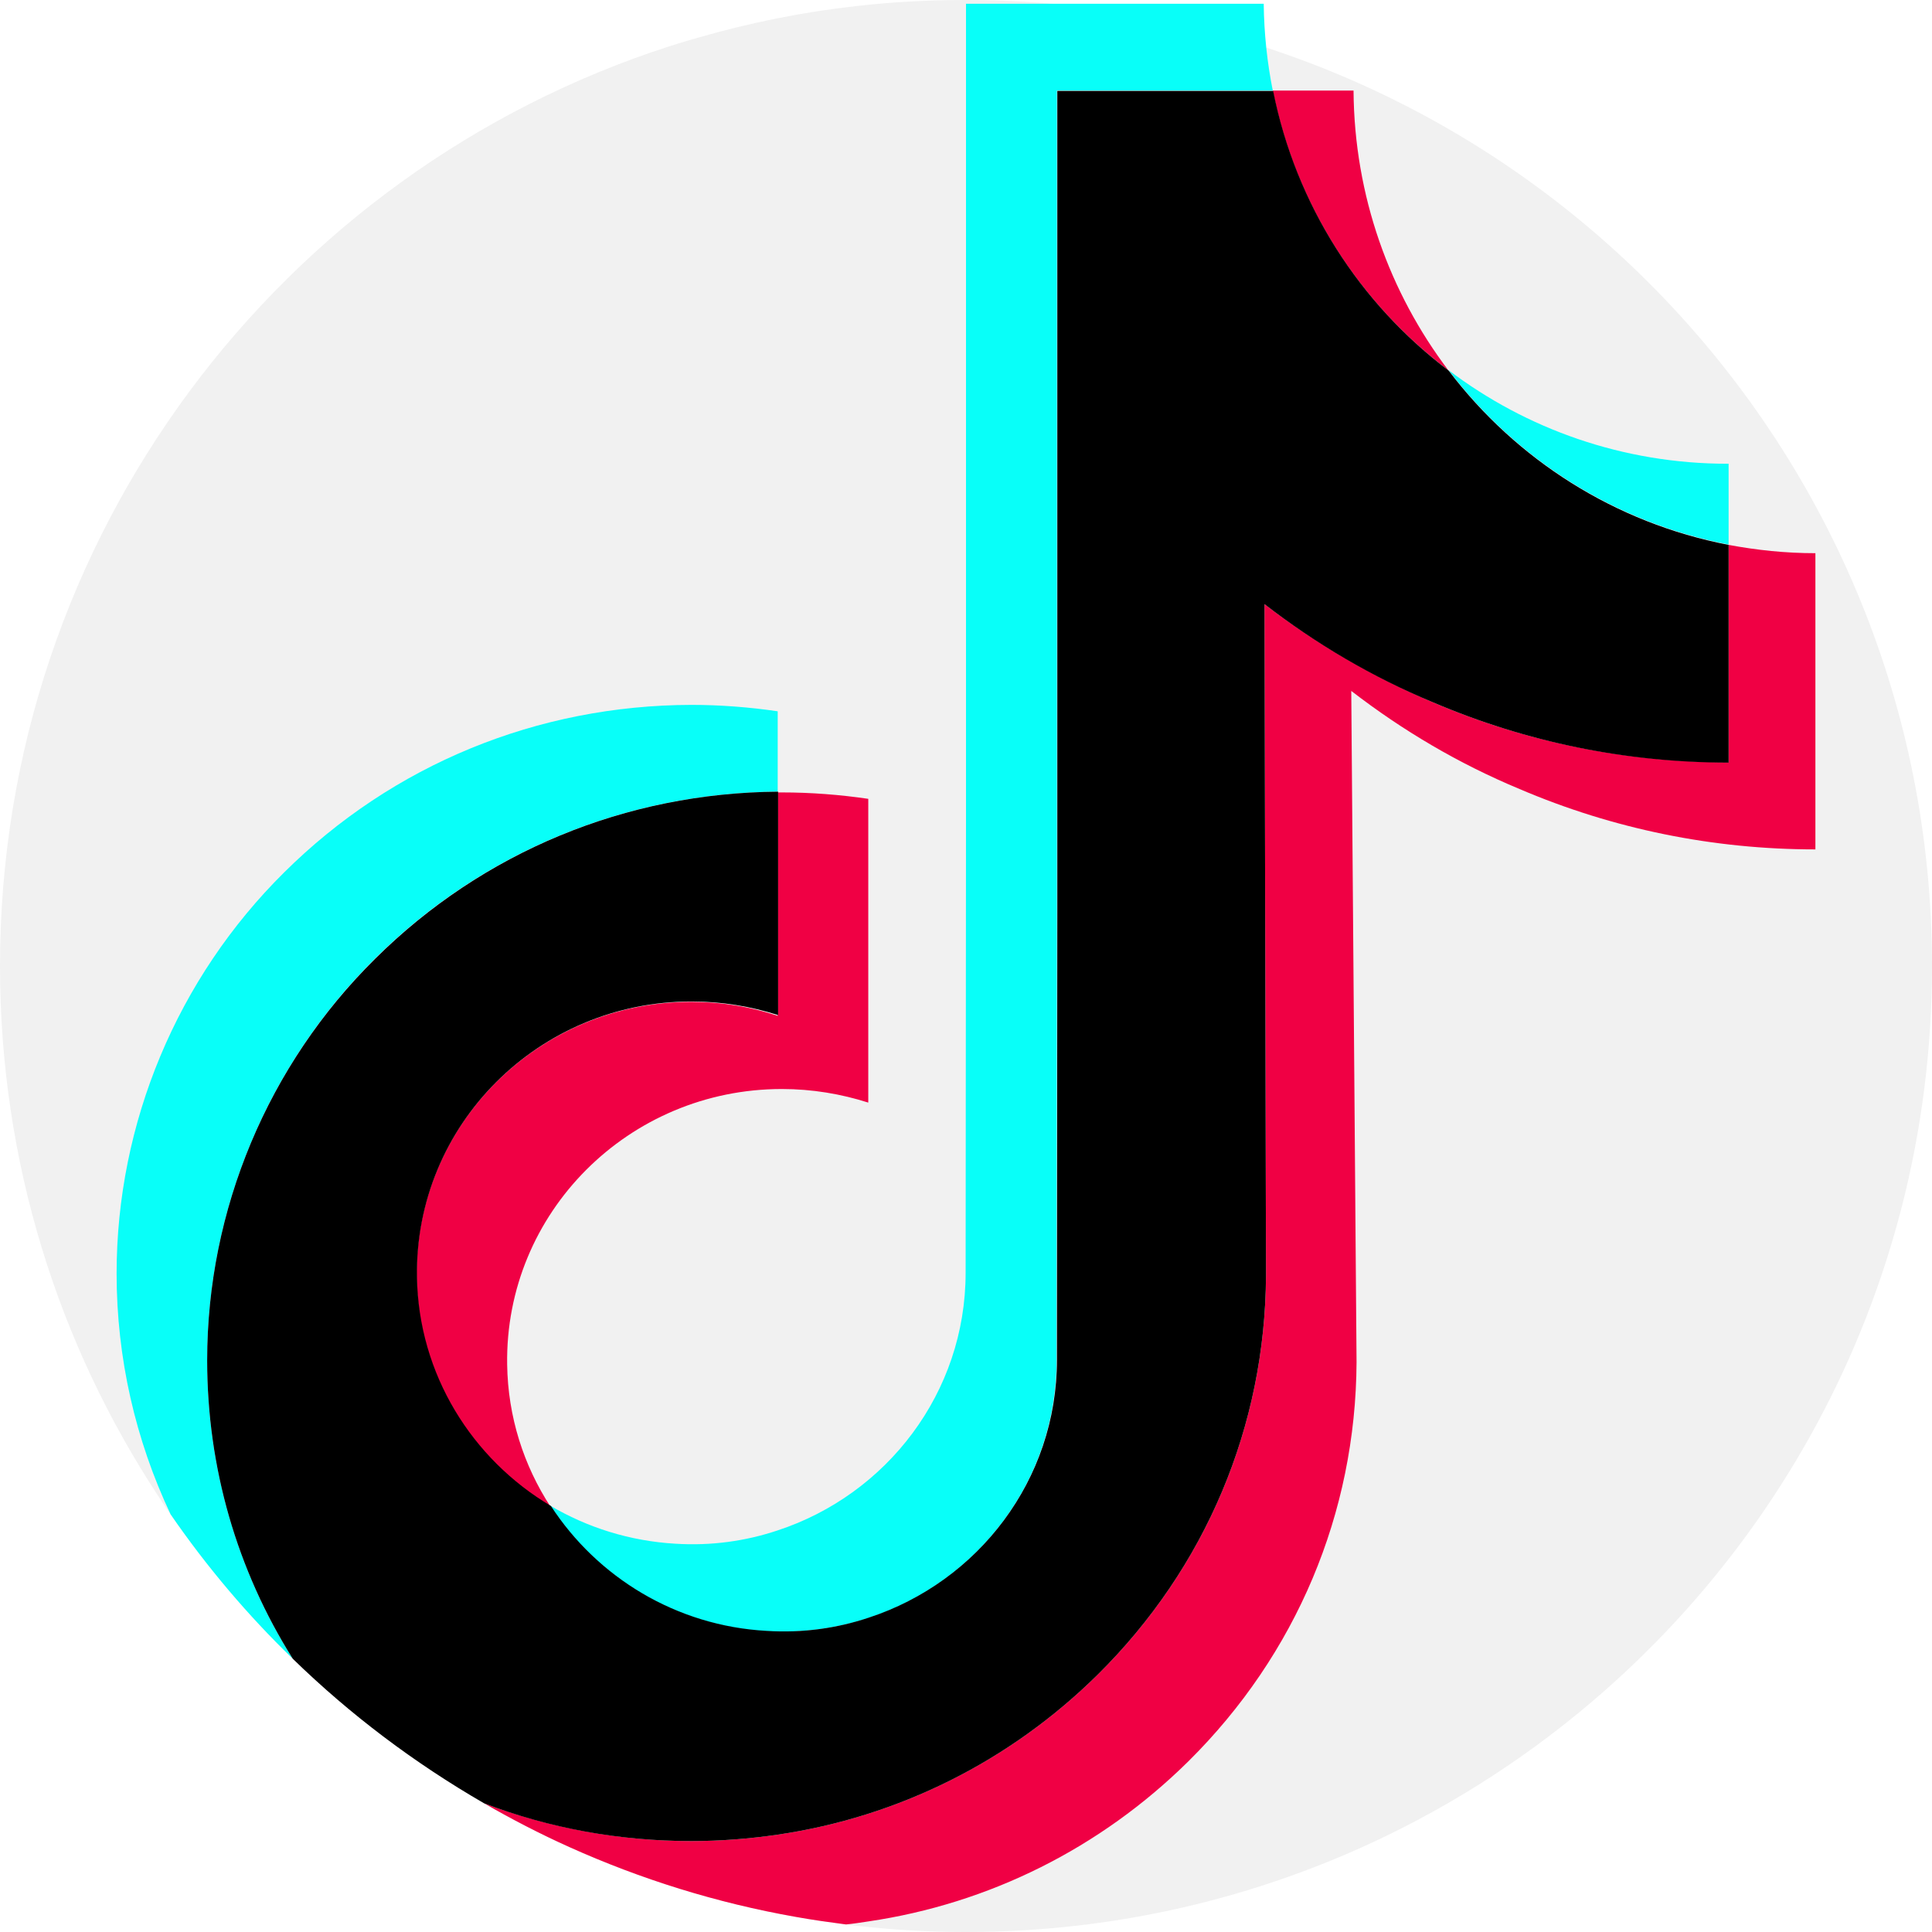
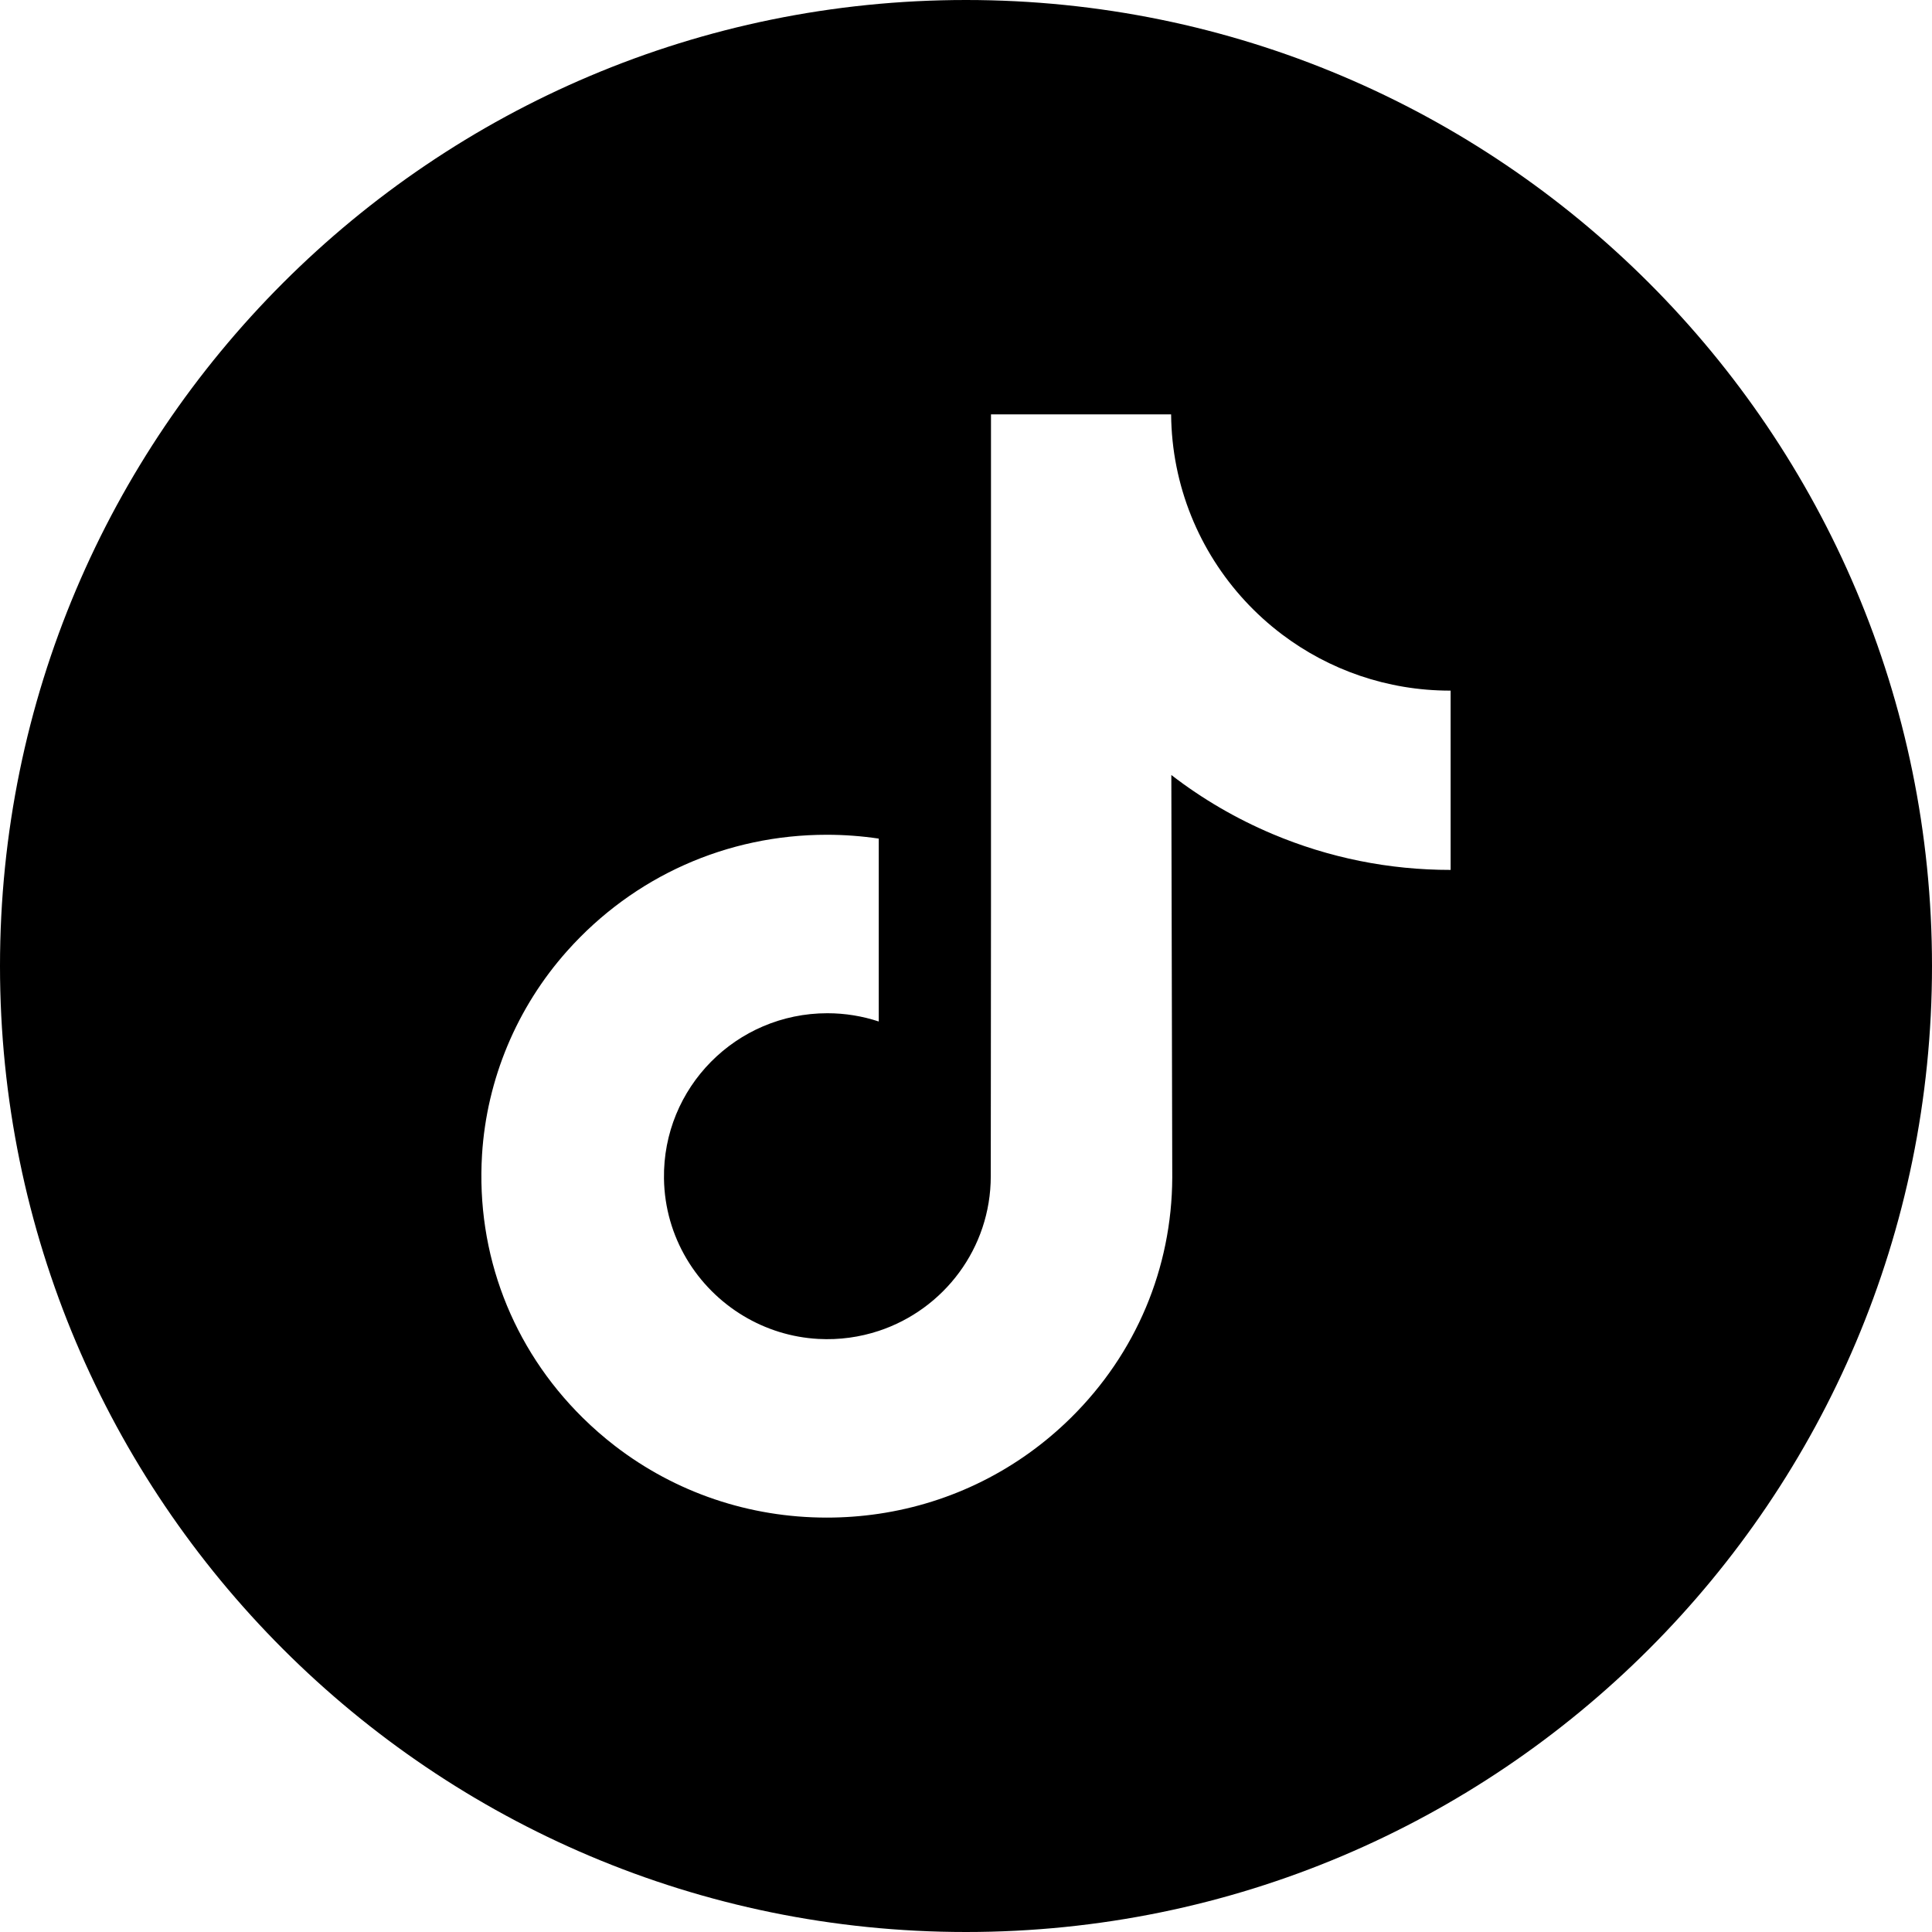
<svg xmlns="http://www.w3.org/2000/svg" id="Capa_1" enable-background="new 0 0 512 512" height="512" viewBox="0 0 512 512" width="512">
-   <g>
-     <path d="m512 256c0 87.8-44.1 165.2-111.5 211.3-10.8 7.4-22.2 14-34.1 19.7-33.4 16-70.9 25-110.4 25-15.4 0-30.5-1.4-45.1-4-21-3.7-41.1-10-60-18.5-89-40.1-150.9-129.6-150.9-233.5 0-114 74.6-210.7 177.6-243.8 2.6-.8 5.1-1.6 7.7-2.3 13.5-3.9 27.4-6.7 41.7-8.3 9.5-1.1 19.2-1.6 29-1.6 4.2 0 8.3.1 12.5.3 135.5 6.5 243.5 118.5 243.5 255.7z" fill="#f1f1f1" />
-     <g fill="#f00044">
-       <path d="m183.2 265.5c-40.6 0-73.4 32.8-72.8 73.1.4 25.8 14.6 48.2 35.5 60.7-7.1-10.9-11.3-23.8-11.5-37.7-.6-40.2 32.2-73 72.8-73 8 0 15.7 1.3 22.9 3.6v-80.5c-7.5-1.1-15.2-1.7-22.9-1.7-.4 0-.7 0-1.1 0v59.2c-7.2-2.4-14.9-3.7-22.9-3.7z" />
-       <path d="m358.7 24h-.6-20.8c6 30.1 22.9 56.3 46.5 74.1-15.5-20.5-24.9-46.1-25.1-74.1z" />
-       <path d="m481.1 225.1v-78.5c-7.9 0-15.5-.8-23-2.2v57.6c-27.2 0-53.6-5.3-78.4-15.9-16-6.8-30.9-15.5-44.6-26l.4 177.9c-.2 40-16 77.5-44.6 105.8-23.3 23-52.8 37.7-84.8 42.4-7.5 1.1-15.2 1.7-22.9 1.7-19.1 0-37.6-3.5-54.9-10 7.3 4.2 14.8 8.1 22.6 11.6 18.9 8.5 39 14.8 60 18.5 4.4.8 8.8 1.4 13.3 2 2-.2 3.9-.5 5.9-.8 32-4.7 61.5-19.4 84.8-42.4 28.6-28.3 44.4-65.8 44.6-105.8l-1.4-177.9c13.6 10.5 28.5 19.3 44.6 26 24.8 10.6 51.3 16 78.4 16z" />
-     </g>
-     <path d="m75.3 231.2c-28.3 28-44.4 66.4-44.4 106.3 0 22.4 5 44.1 14.3 63.8 9.5 13.8 20.4 26.7 32.4 38.3-14.8-23.5-22.7-50.7-22.7-79.1 0-39.9 16.1-78.3 44.4-106.4 28.5-28.3 66.4-44 106.8-44.3v-21.3c-7.5-1.1-15.2-1.7-22.9-1.7-40.8.1-79.1 15.8-107.9 44.4z" fill="#08fff9" />
-     <path d="m458.1 144.3v-21.4h-.2c-27.8 0-53.4-9.2-74-24.8 17.9 23.6 44.1 40.4 74.2 46.2z" fill="#08fff9" />
-     <path d="m203.1 432.3c9.5.5 18.6-.8 27-3.5 29-9.5 49.9-36.5 49.9-68.3l.1-119v-217.5h57.2c-1.5-7.5-2.3-15.1-2.4-23h-78.9v217.3l-.1 119c0 31.8-20.9 58.8-49.9 68.3-8.4 2.8-17.5 4.1-27 3.5-12.1-.7-23.4-4.3-33.2-10.1 12.4 19.1 33.4 32 57.3 33.3z" fill="#08fff9" />
-     <path d="m458.1 202.1v-57.7c-30.1-5.8-56.3-22.6-74.2-46.2-23.6-17.8-40.5-44-46.5-74.1h-57.2v217.3l-.1 119c0 31.8-20.9 58.8-49.9 68.3-8.4 2.8-17.5 4.1-27 3.5-24-1.3-44.9-14.2-57.2-33.1-20.9-12.4-35.1-34.9-35.5-60.7-.6-40.2 32.2-73 72.8-73 8 0 15.7 1.3 22.9 3.6v-59.2c-40.4.3-78.3 16-106.8 44.3-28.4 28.1-44.5 66.5-44.5 106.4 0 28.4 7.9 55.6 22.7 79.1 15.2 14.8 32.2 27.6 50.7 38.3 17.3 6.6 35.8 10 54.9 10 7.7 0 15.4-.6 22.9-1.7 32-4.7 61.5-19.4 84.8-42.4 28.6-28.3 44.4-65.8 44.6-105.8l-.4-177.9c13.6 10.5 28.5 19.3 44.6 26 24.8 10.6 51.3 16 78.4 16z" />
-   </g>
+   <path d="m256 0c-141.363 0-256 114.637-256 256s114.637 256 256 256 256-114.637 256-256-114.637-256-256-256zm128.43 195.873v34.663c-16.345.006-32.226-3.197-47.204-9.516-9.631-4.066-18.604-9.305-26.811-15.636l.246 106.693c-.103 24.025-9.608 46.598-26.811 63.601-14 13.84-31.74 22.641-50.968 25.49-4.518.669-9.116 1.012-13.766 1.012-20.583 0-40.124-6.668-56.109-18.97-3.008-2.316-5.885-4.827-8.624-7.532-18.644-18.427-28.258-43.401-26.639-69.674 1.235-19.999 9.242-39.072 22.59-54.021 17.66-19.782 42.366-30.762 68.782-30.762 4.65 0 9.248.349 13.766 1.018v12.816 35.652c-4.284-1.413-8.859-2.19-13.623-2.19-24.134 0-43.659 19.69-43.298 43.842.229 15.453 8.67 28.961 21.12 36.407 5.851 3.5 12.582 5.668 19.765 6.062 5.628.309 11.032-.475 16.036-2.127 17.243-5.696 29.682-21.892 29.682-40.994l.057-71.447v-130.44h47.736c.046 4.73.526 9.345 1.418 13.817 3.603 18.101 13.806 33.805 28.006 44.511 12.382 9.339 27.8 14.875 44.511 14.875.011 0 .149 0 .137-.011v12.861z" />
</svg>
